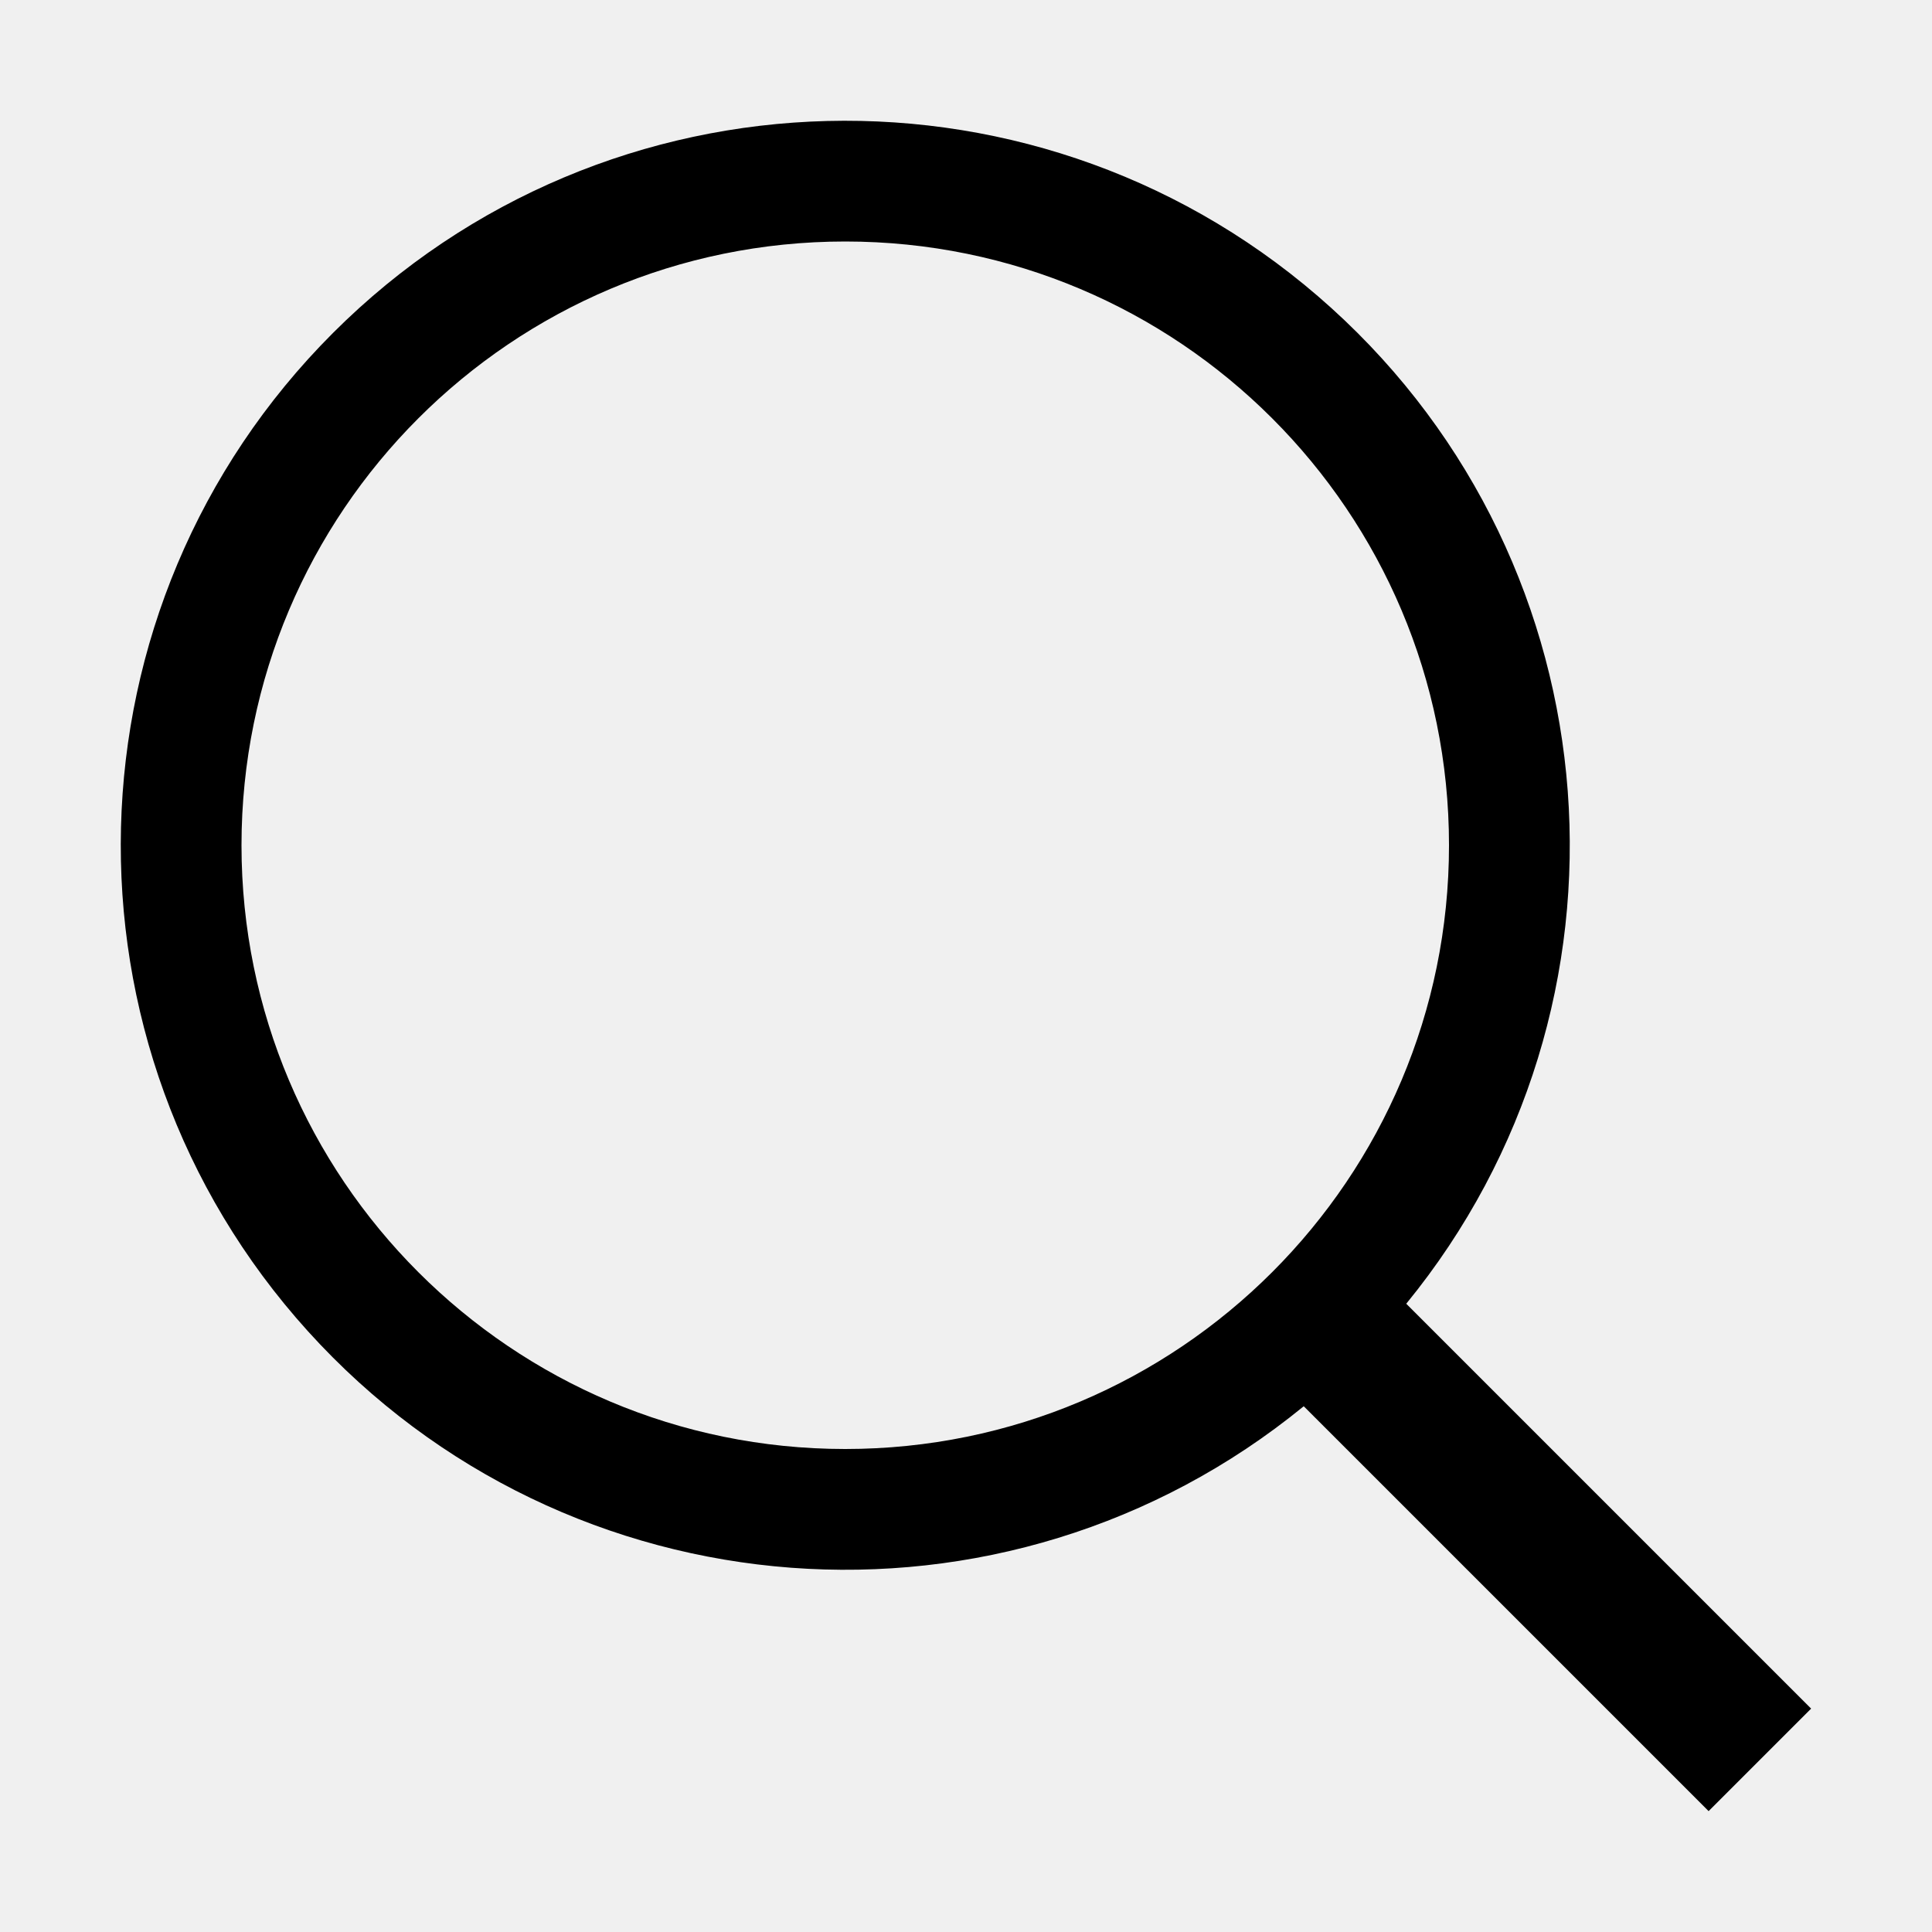
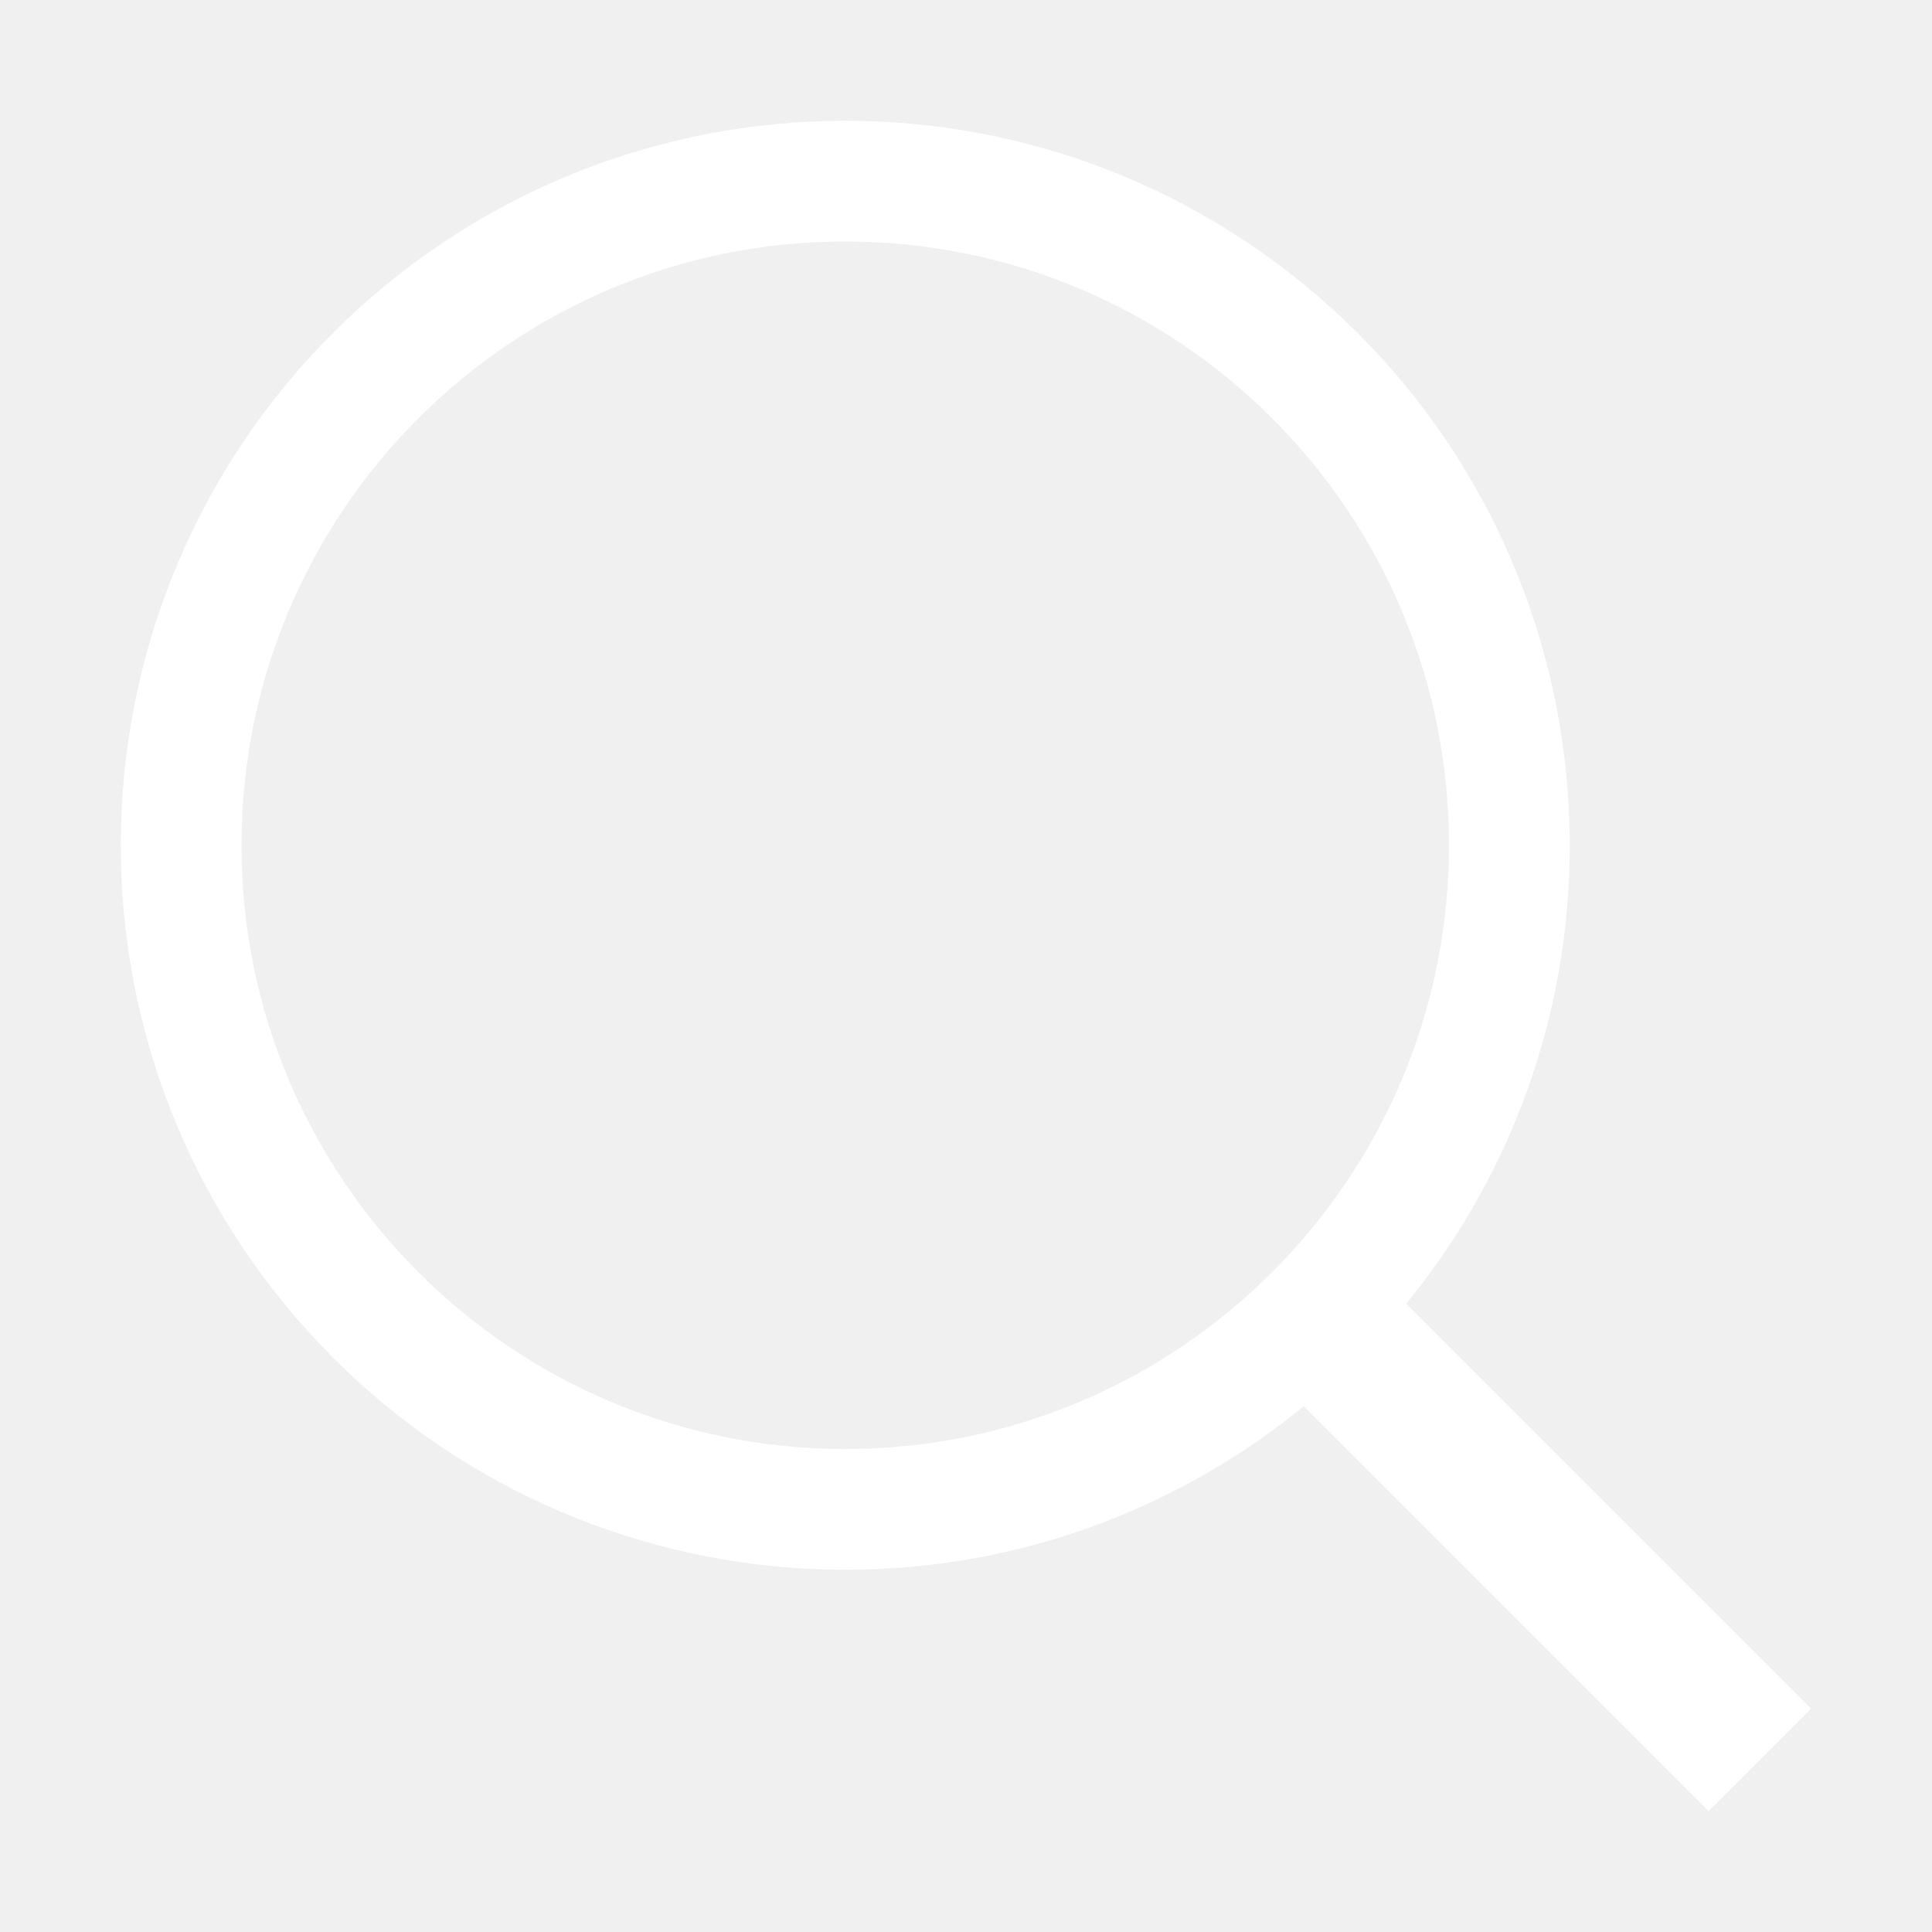
<svg xmlns="http://www.w3.org/2000/svg" width="800px" height="800px" viewBox="0 0 1024 1024" class="icon" version="1.1">
-   <path d="M448 768A320 320 0 1 0 448 128a320 320 0 0 0 0 640z m297.344-76.992l214.592 214.592-54.336 54.336-214.592-214.592a384 384 0 1 1 54.336-54.336z" fill="#000000" />
+   <path d="M448 768A320 320 0 1 0 448 128a320 320 0 0 0 0 640z m297.344-76.992l214.592 214.592-54.336 54.336-214.592-214.592a384 384 0 1 1 54.336-54.336z" fill="#ffffff" />
</svg>
